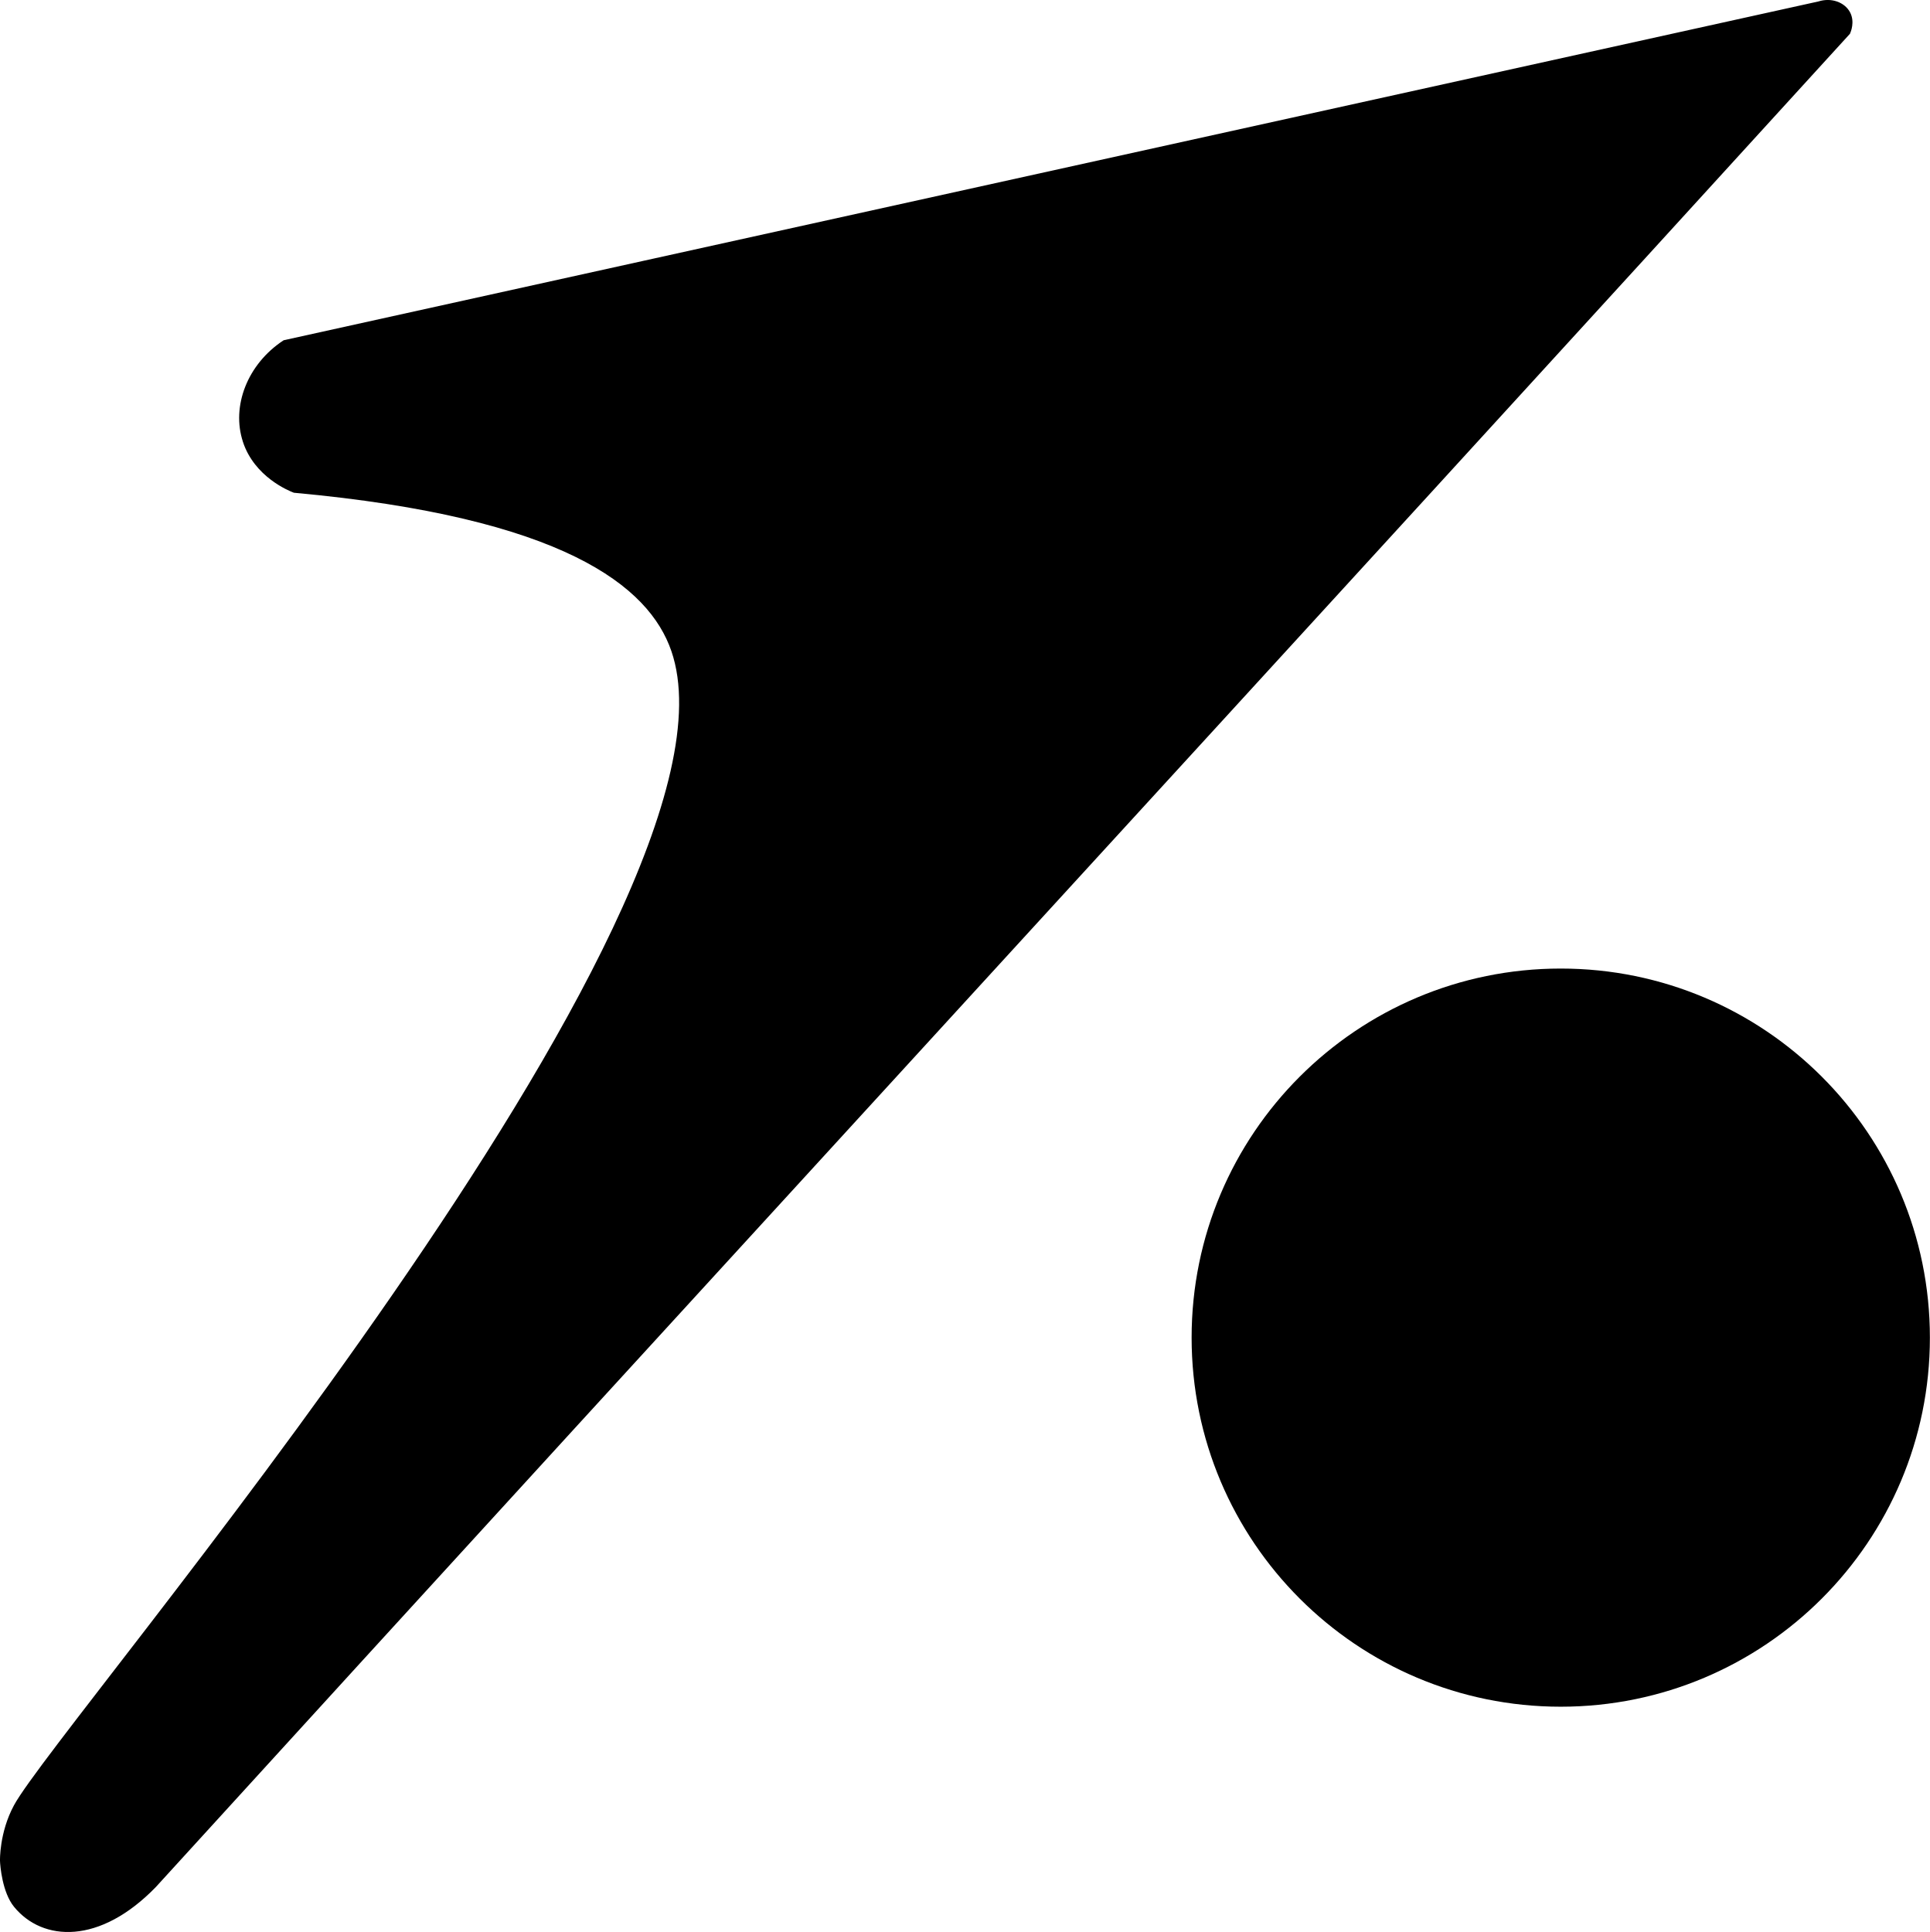
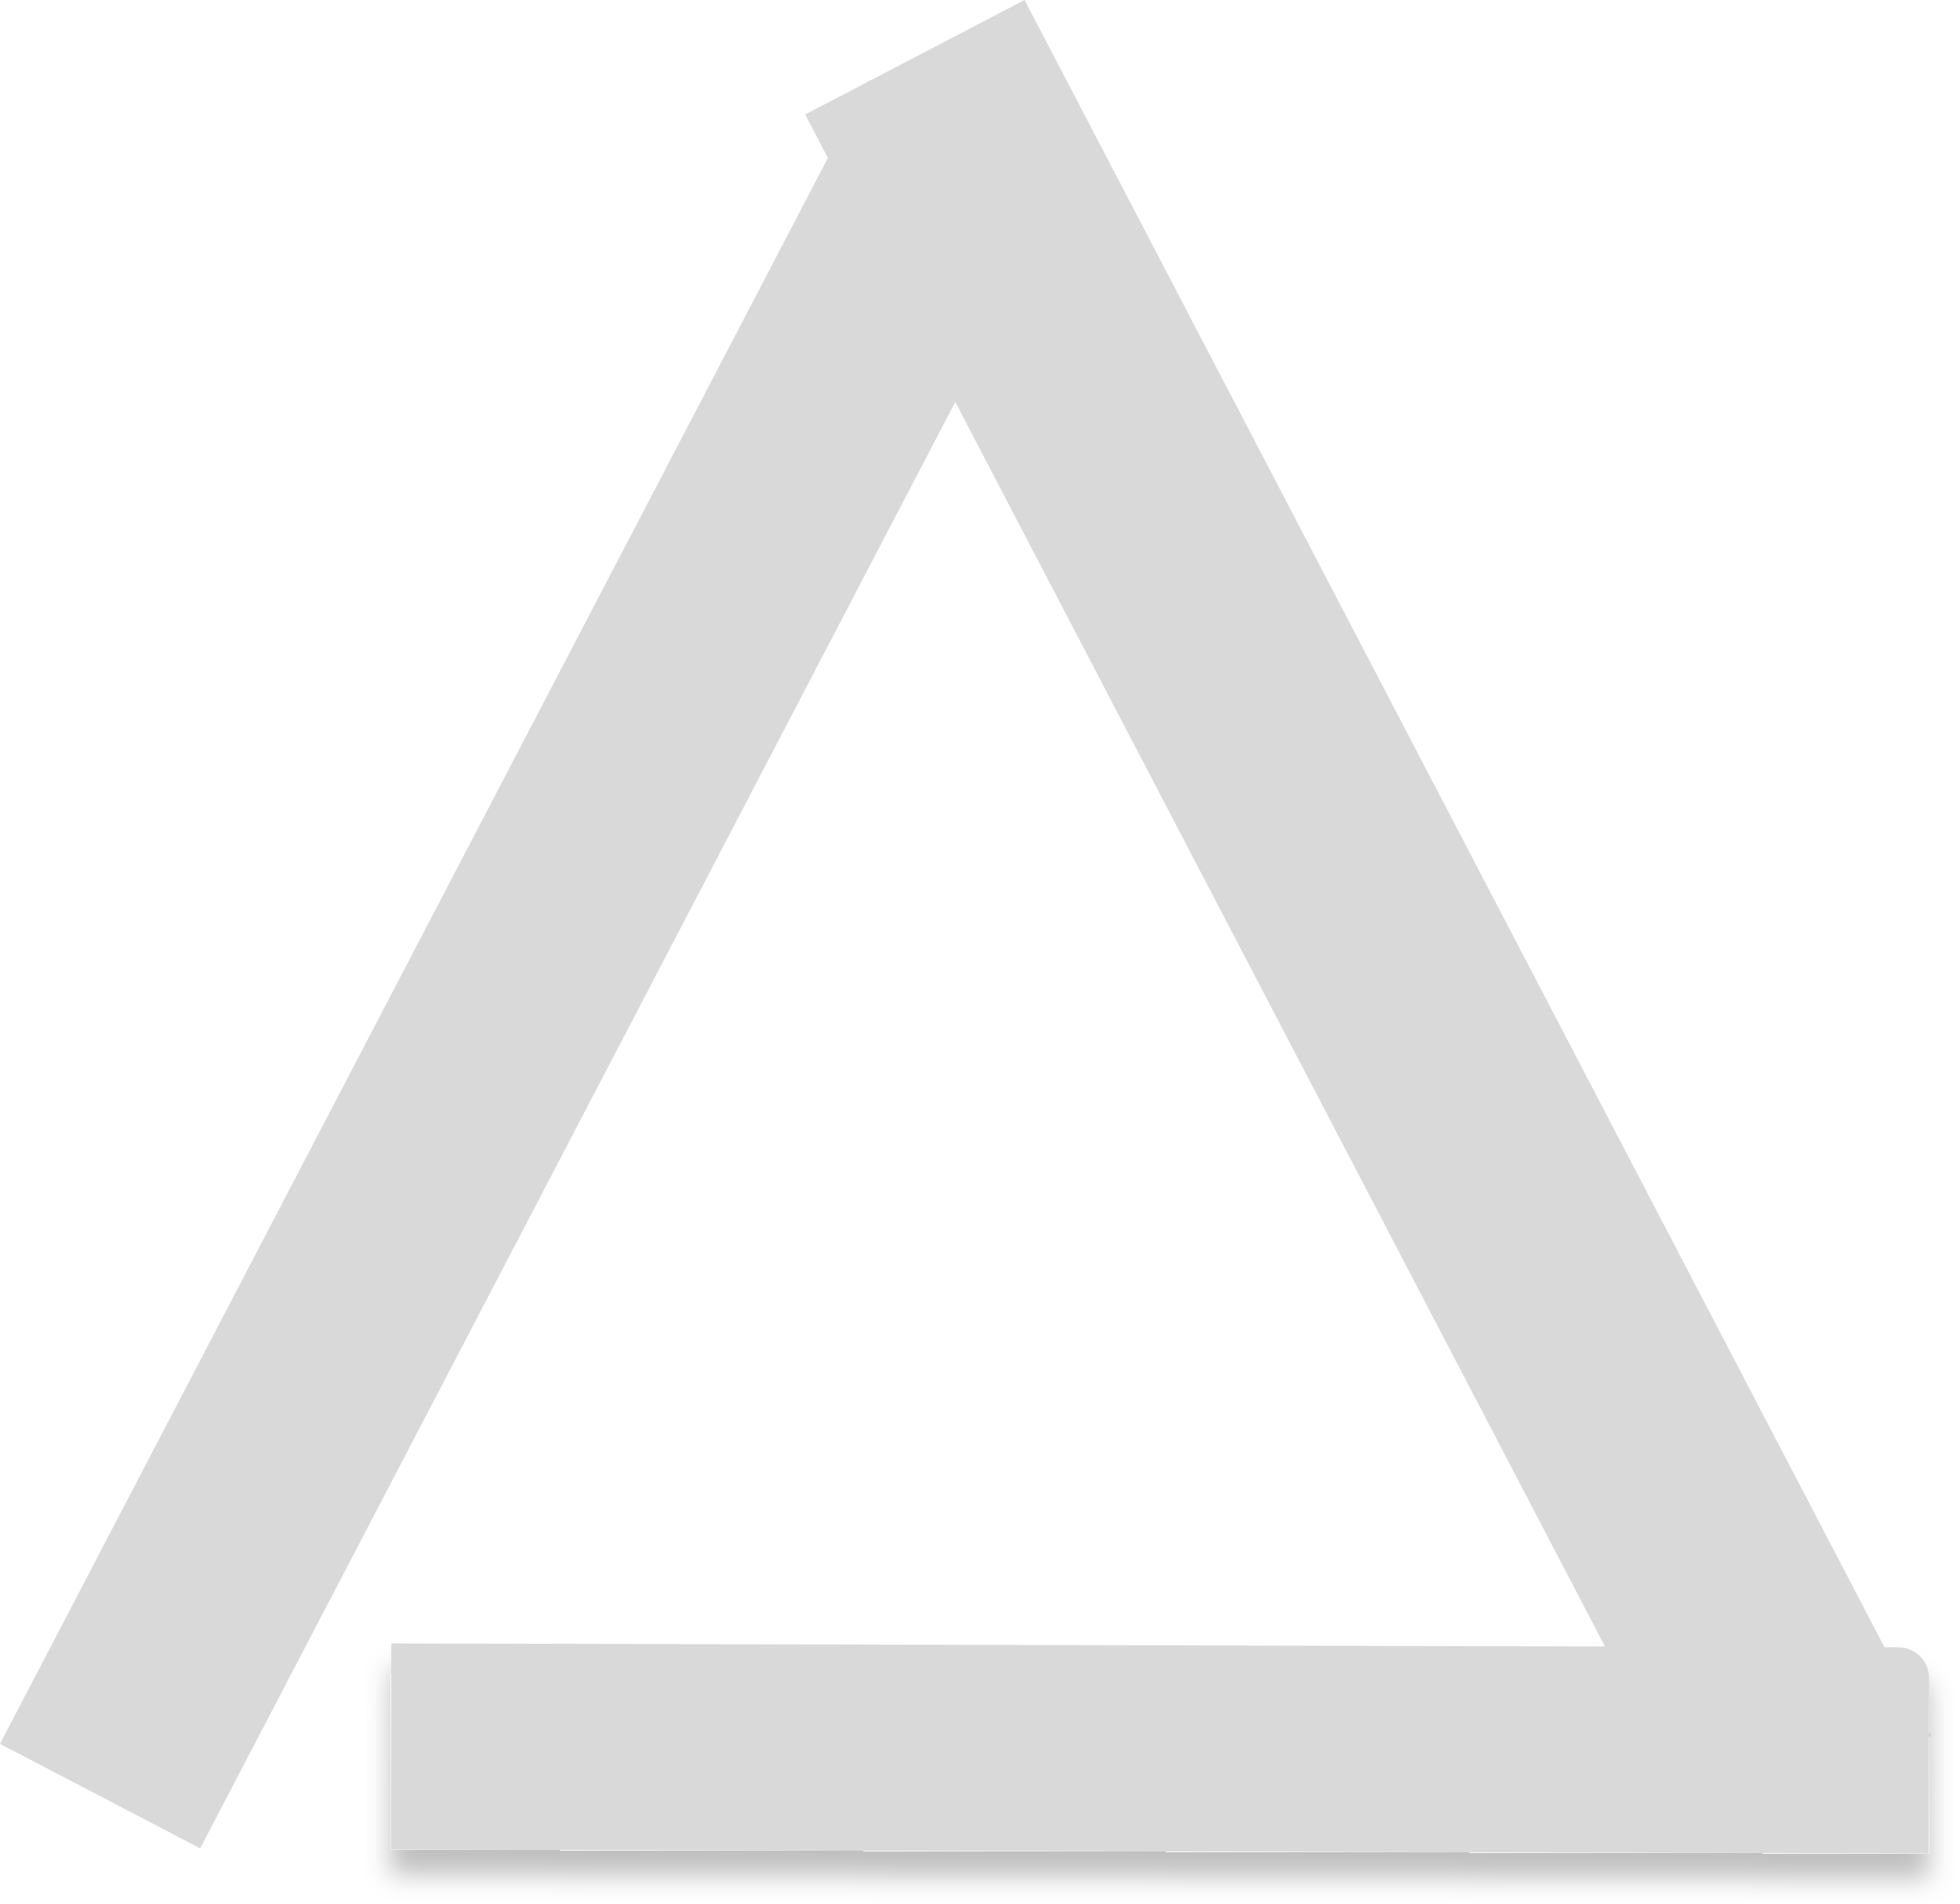
- <svg xmlns="http://www.w3.org/2000/svg" id="Layer_2" data-name="Layer 2" viewBox="0 0 611.69 612.46">
+ <svg xmlns="http://www.w3.org/2000/svg" width="316" height="307" viewBox="0 0 316 307" fill="none">
+   <rect x="139.987" y="13" width="36.407" height="302.538" transform="rotate(27.5621 139.987 13)" fill="#D9D9D9" />
+   <rect width="39.896" height="315.756" transform="matrix(-0.88651 0.462709 0.462709 0.88651 165.184 0)" fill="#D9D9D9" />
+   <g filter="url(#filter0_d_1_12)">
+     <path d="M63.086 265L63 298.242L310.964 298.883L311.037 270.642C311.044 267.88 308.811 265.636 306.05 265.629L63.086 265Z" fill="#D9D9D9" />
+   </g>
  <defs>
-     <style>
-       .cls-1 {
-         stroke: #000;
-         stroke-miterlimit: 10;
-       }
-     </style>
+     <filter id="filter0_d_1_12" x="59" y="265" width="256.037" height="41.883" filterUnits="userSpaceOnUse" color-interpolation-filters="sRGB">
+       <feFlood flood-opacity="0" result="BackgroundImageFix" />
+       <feColorMatrix in="SourceAlpha" type="matrix" values="0 0 0 0 0 0 0 0 0 0 0 0 0 0 0 0 0 0 127 0" result="hardAlpha" />
+       <feOffset dy="4" />
+       <feGaussianBlur stdDeviation="2" />
+       <feComposite in2="hardAlpha" operator="out" />
+       <feColorMatrix type="matrix" values="0 0 0 0 0 0 0 0 0 0 0 0 0 0 0 0 0 0 0.25 0" />
+       <feBlend mode="normal" in2="BackgroundImageFix" result="effect1_dropShadow_1_12" />
+       <feBlend mode="normal" in="SourceGraphic" in2="effect1_dropShadow_1_12" result="shape" />
+     </filter>
  </defs>
-   <g id="Layer_1-2" data-name="Layer 1">
-     <path class="cls-1" d="m77.47,139.92c3.59,10.84,14.11,15.14,15.79,15.79,85.45,7.81,112.85,29.68,120.01,50.53C241.57,288.67,19.01,546.21,4.84,572.58c-4.59,8.54-4.34,17.29-4.34,17.29.05,1.57.72,9.86,4.34,14.29,8.81,10.8,26.59,11.87,44.21-6.32C221.7,408.36,413.29,199.92,585.93,10.43c.19-.44,1.51-3.49,0-6.32-1.57-2.94-5.55-4.43-9.47-3.16C414.34,36.75,252.22,72.54,90.11,108.33c-11.31,7.44-16.27,20.6-12.63,31.58Z" />
-     <circle cx="494.69" cy="424.04" r="117" />
-   </g>
</svg>
